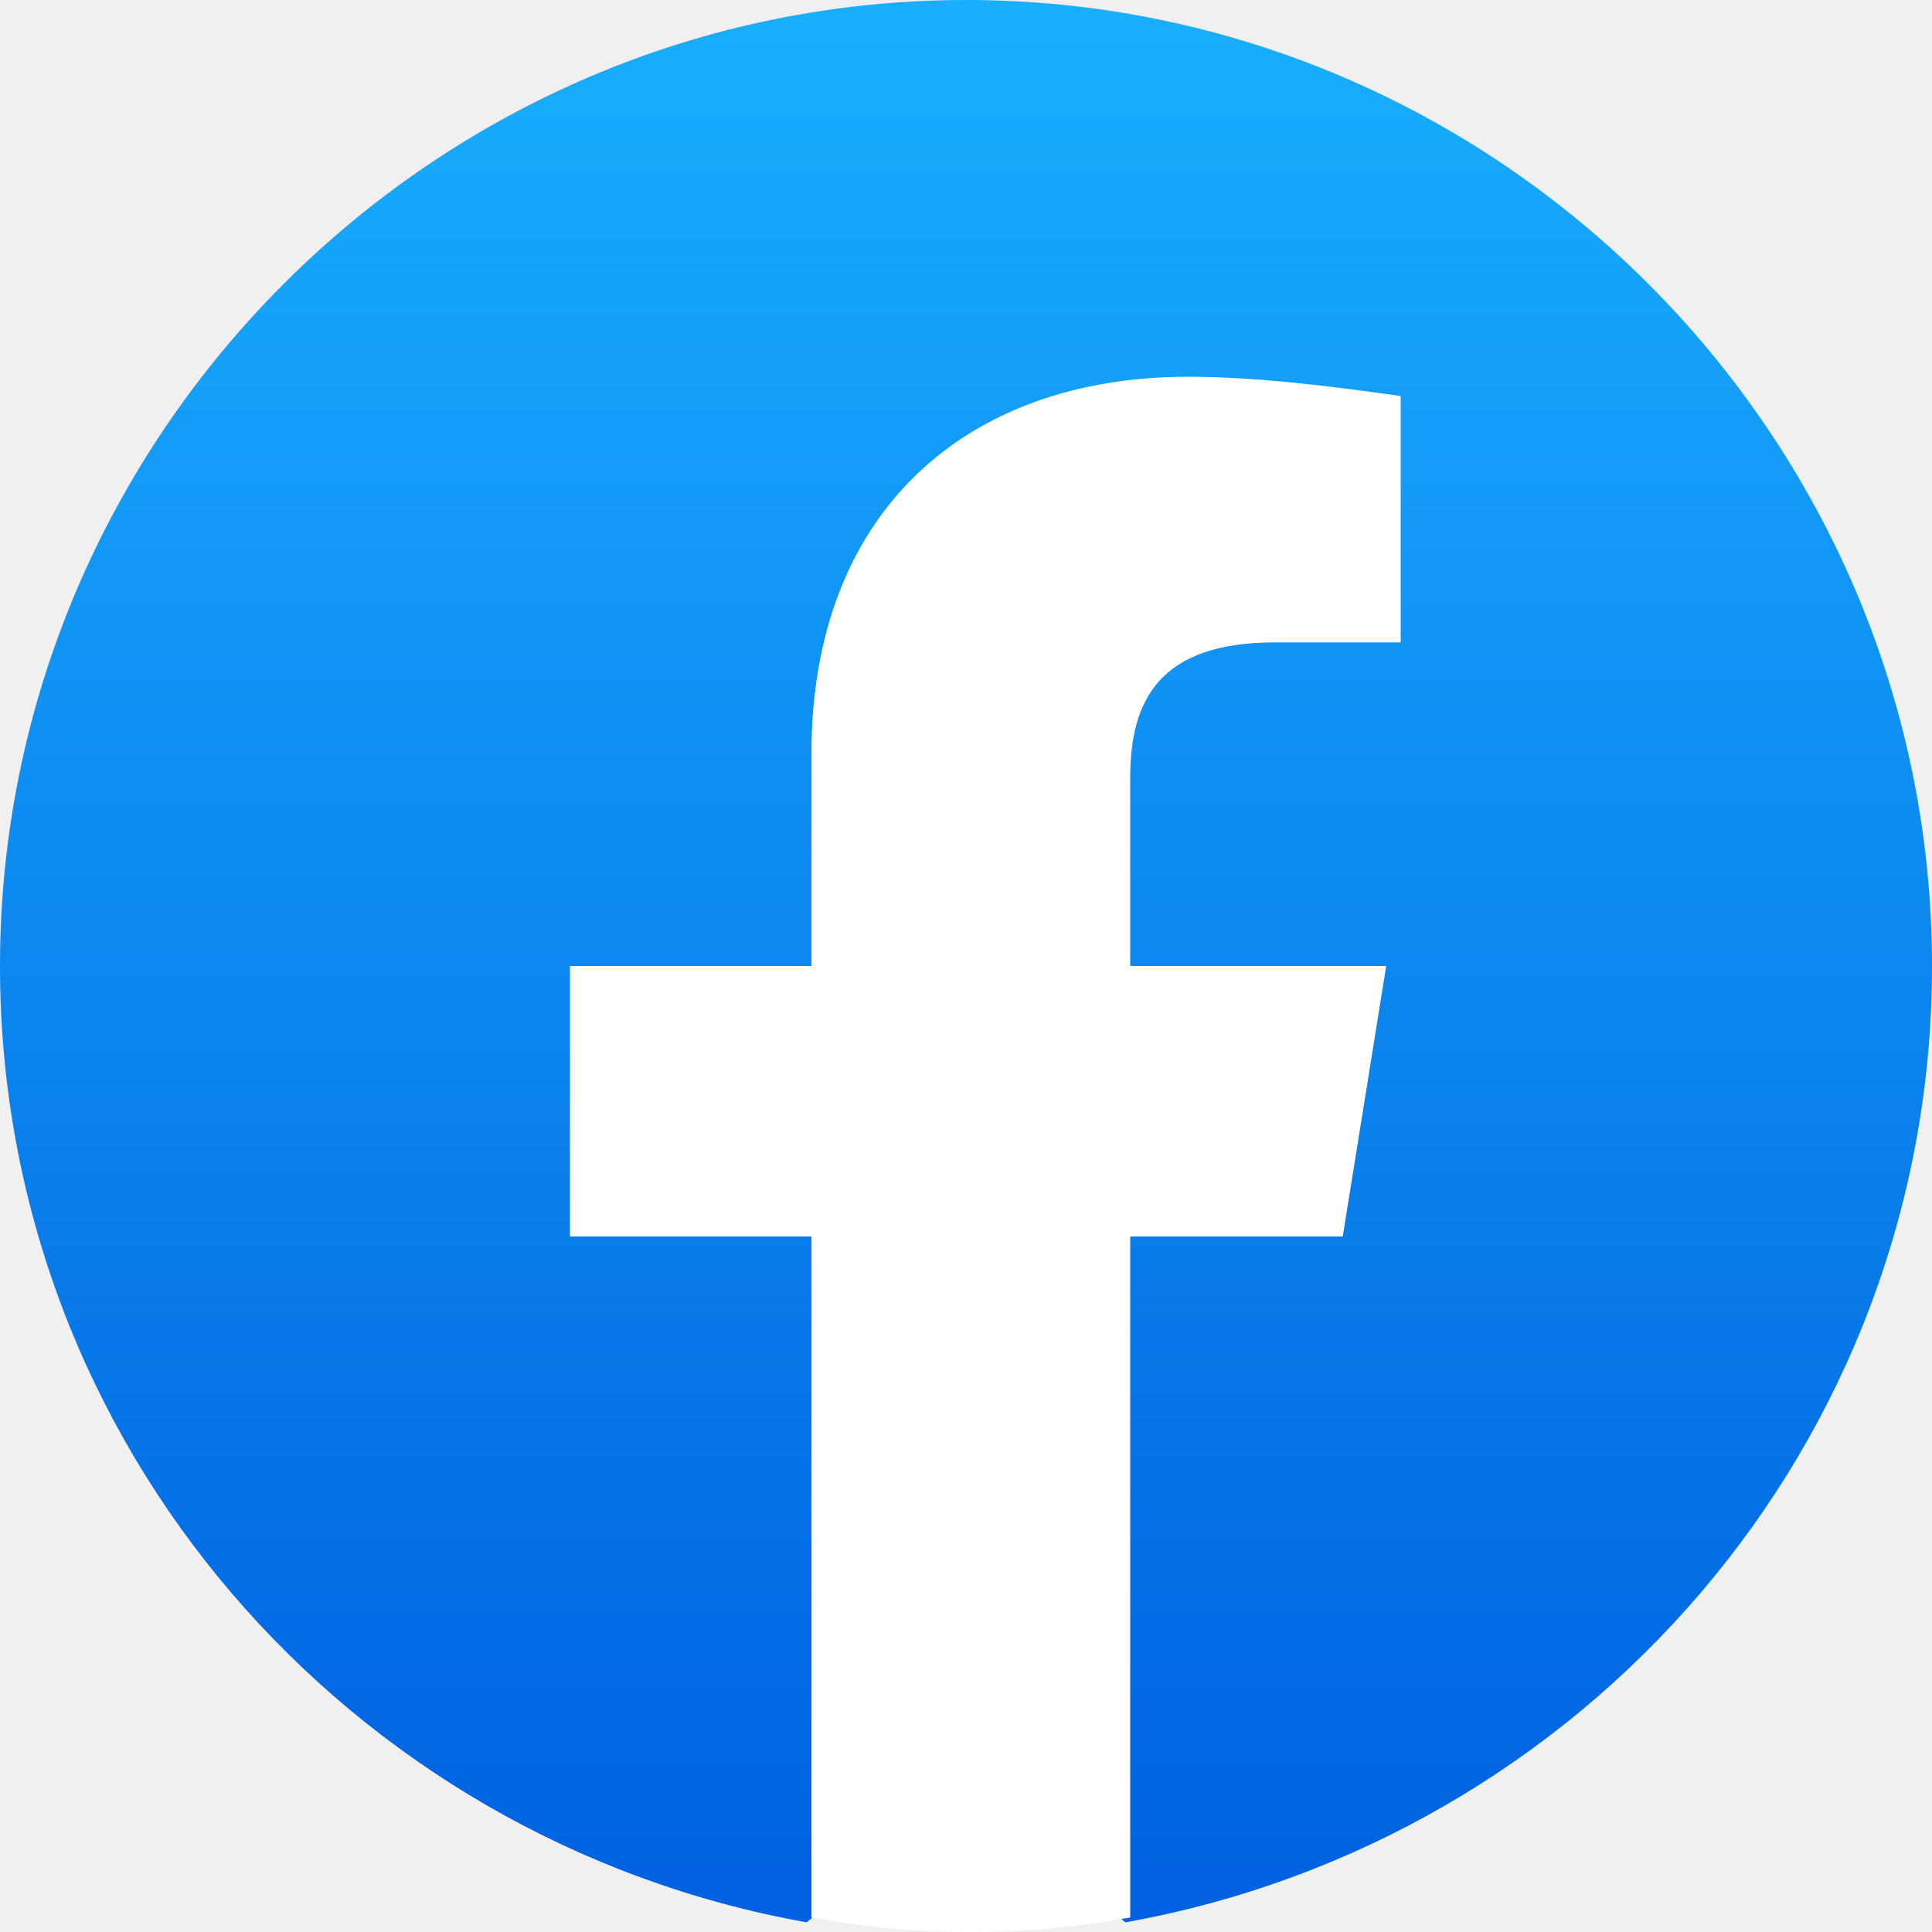
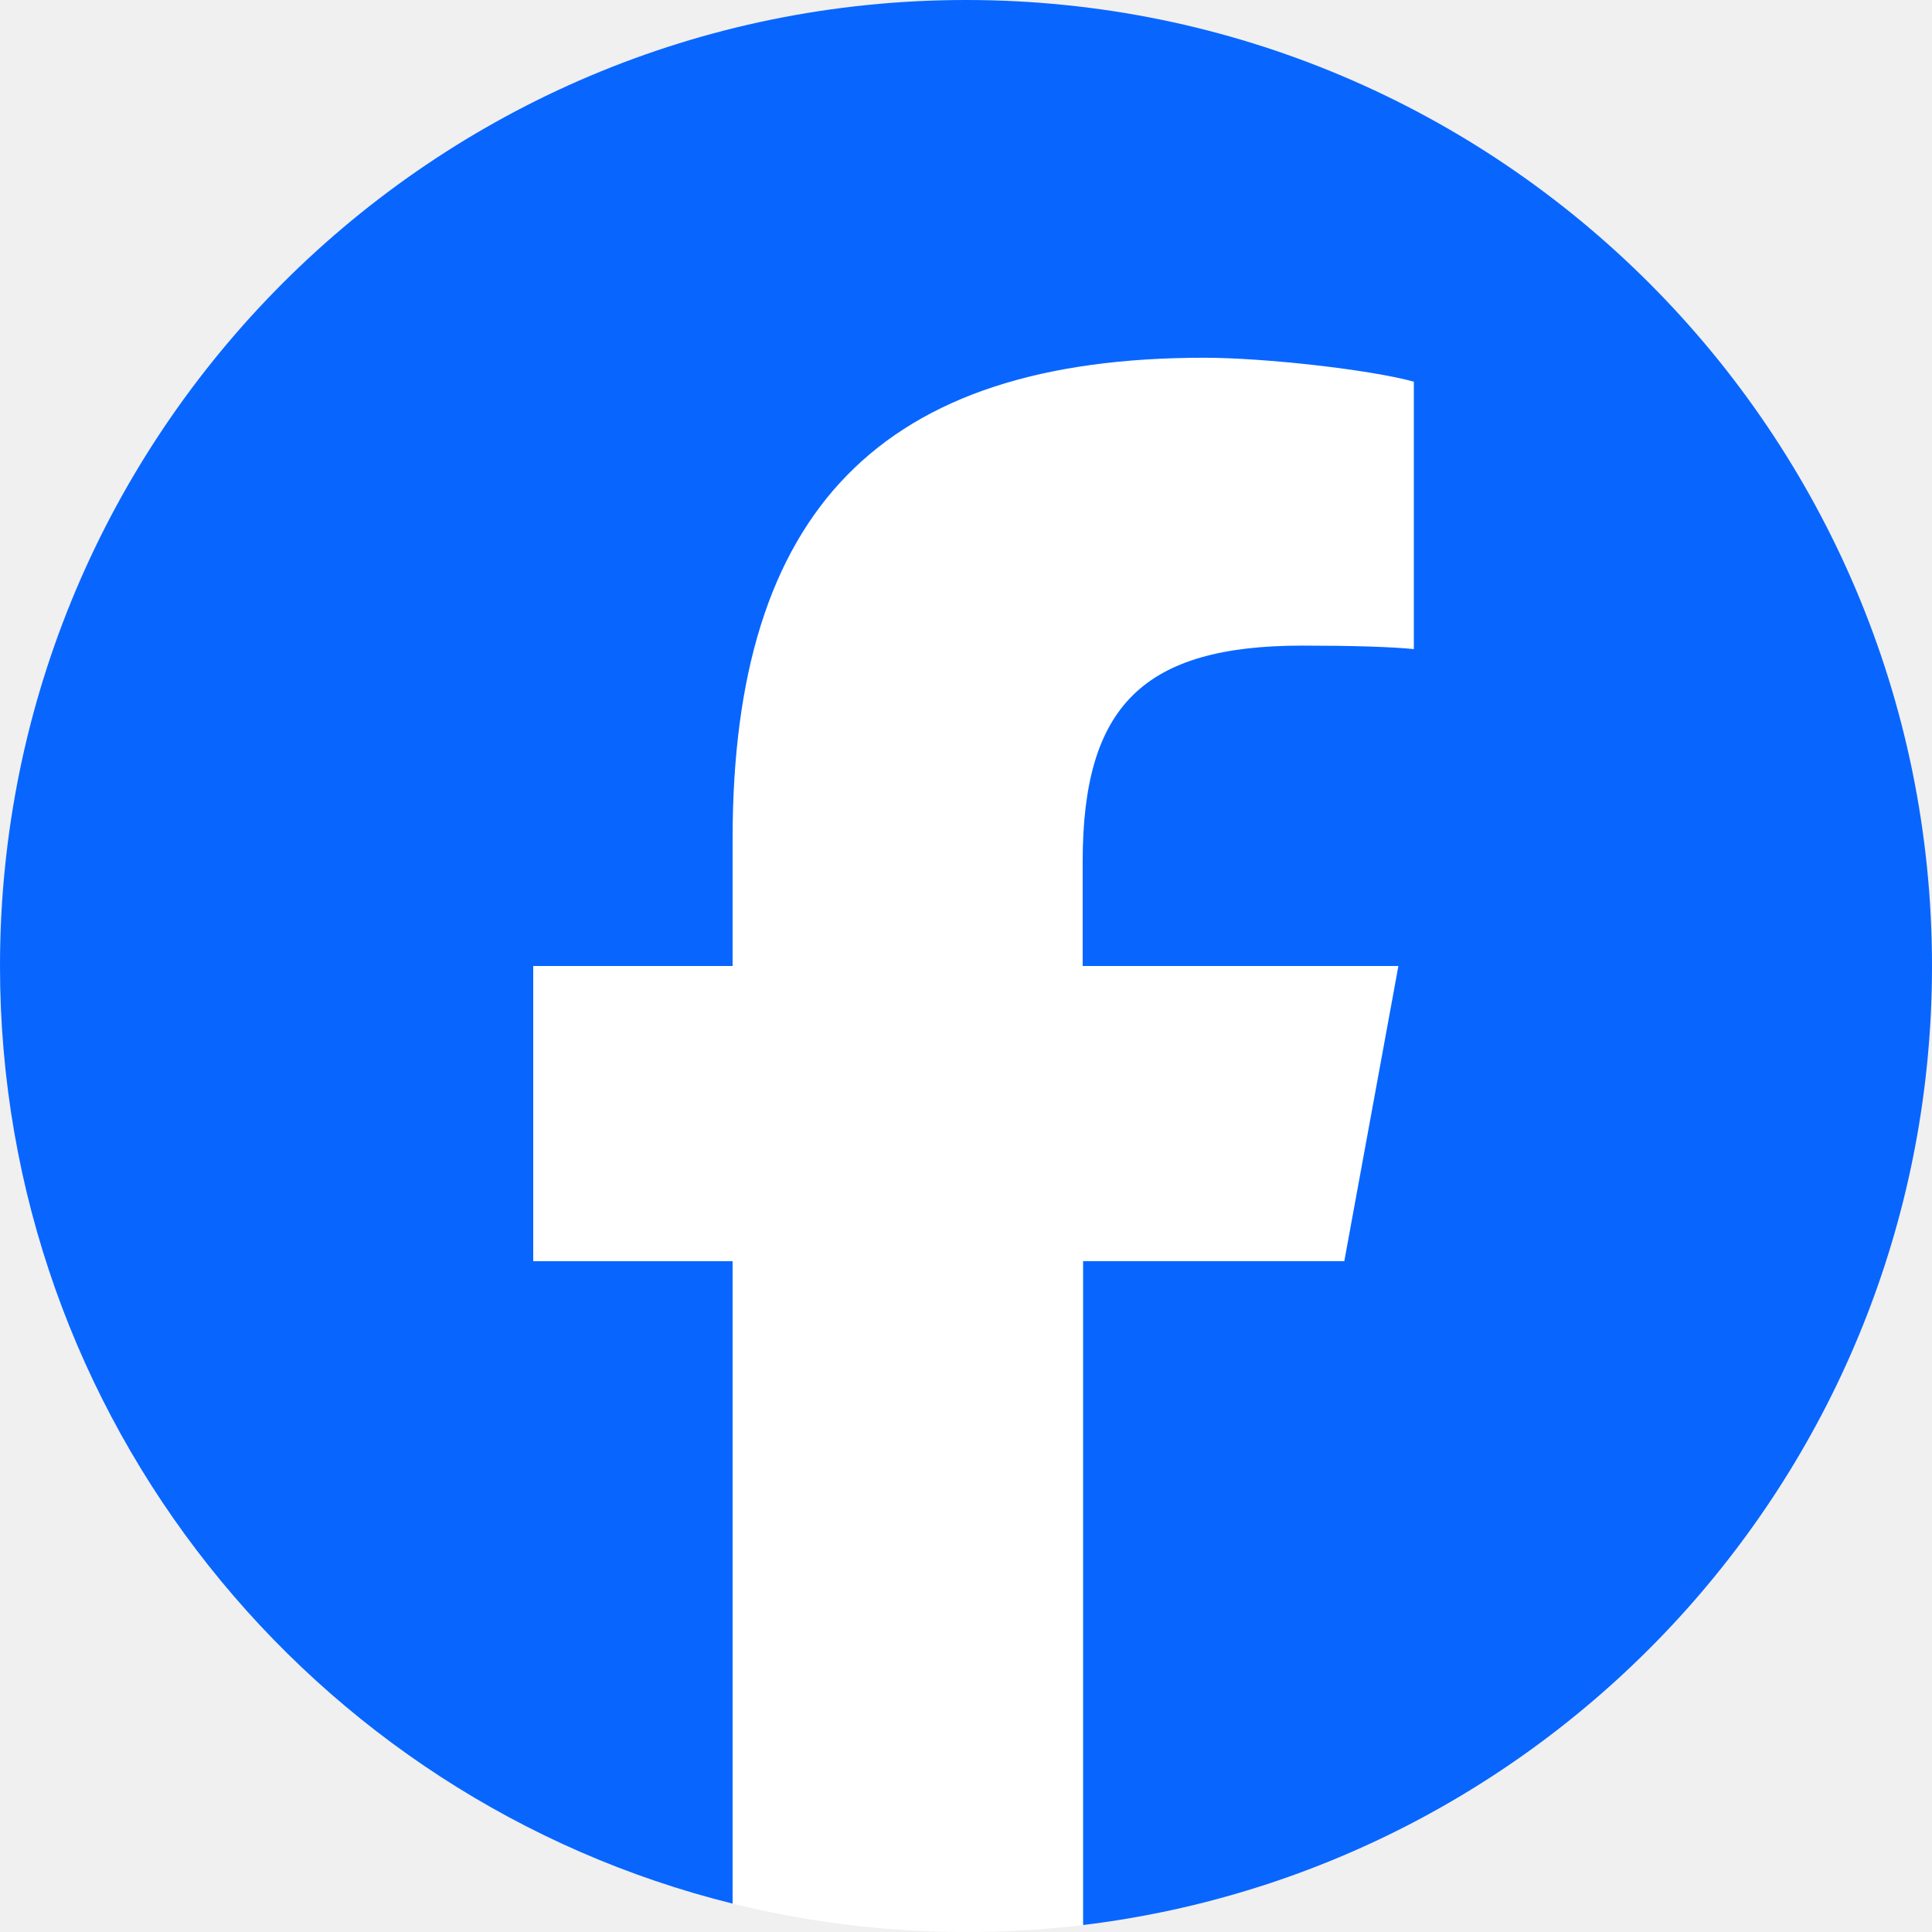
- <svg xmlns="http://www.w3.org/2000/svg" version="1.1" id="Layer_1" x="0px" y="0px" viewBox="0 0 40 40" style="enable-background:new 0 0 40 40;" xml:space="preserve">
-   <style type="text/css">
- 	.st0{fill:url(#SVGID_1_);}
- 	.st1{fill:#FFFFFF;}
- </style>
-   <linearGradient id="SVGID_1_" gradientUnits="userSpaceOnUse" x1="-277.375" y1="406.602" x2="-277.375" y2="407.573" gradientTransform="matrix(40 0 0 -39.7778 11115.001 16212.334)">
-     <stop offset="0" style="stop-color:#0062E0" />
-     <stop offset="1" style="stop-color:#19AFFF" />
-   </linearGradient>
-   <path class="st0" d="M16.7,39.8C7.2,38.1,0,29.9,0,20C0,9,9,0,20,0s20,9,20,20c0,9.9-7.2,18.1-16.7,19.8l-1.1-0.9h-4.4L16.7,39.8z" />
-   <path class="st1" d="M27.8,25.6l0.9-5.6h-5.3v-3.9c0-1.6,0.6-2.8,3-2.8h2.6V8.2c-1.4-0.2-3-0.4-4.4-0.4c-4.6,0-7.8,2.8-7.8,7.8V20  h-5v5.6h5v14.1c1.1,0.2,2.2,0.3,3.3,0.3c1.1,0,2.2-0.1,3.3-0.3V25.6H27.8z" />
+ <svg xmlns="http://www.w3.org/2000/svg" version="1.1" id="Layer_1" x="0px" y="0px" viewBox="0 0 36 36" height="40" width="40">
+   <path fill="#0866FF" d="M20.181 35.87C29.094 34.791 36 27.202 36 18c0-9.941-8.059-18-18-18S0 8.059 0 18c0 8.442 5.811 15.526 13.652 17.471L14 34h5.5l.681 1.87Z" />
+   <path fill="#FFFFFF" d="M13.651 35.471v-11.97H9.936V18h3.715v-2.37c0-6.127 2.772-8.964 8.784-8.964 1.138 0 3.103.223 3.91.446v4.983c-.425-.043-1.167-.065-2.081-.065-2.952 0-4.09 1.116-4.09 4.025V18h5.883l-1.008 5.5h-4.867v12.37a18.183 18.183 0 0 1-6.53-.399Z" />
</svg>
